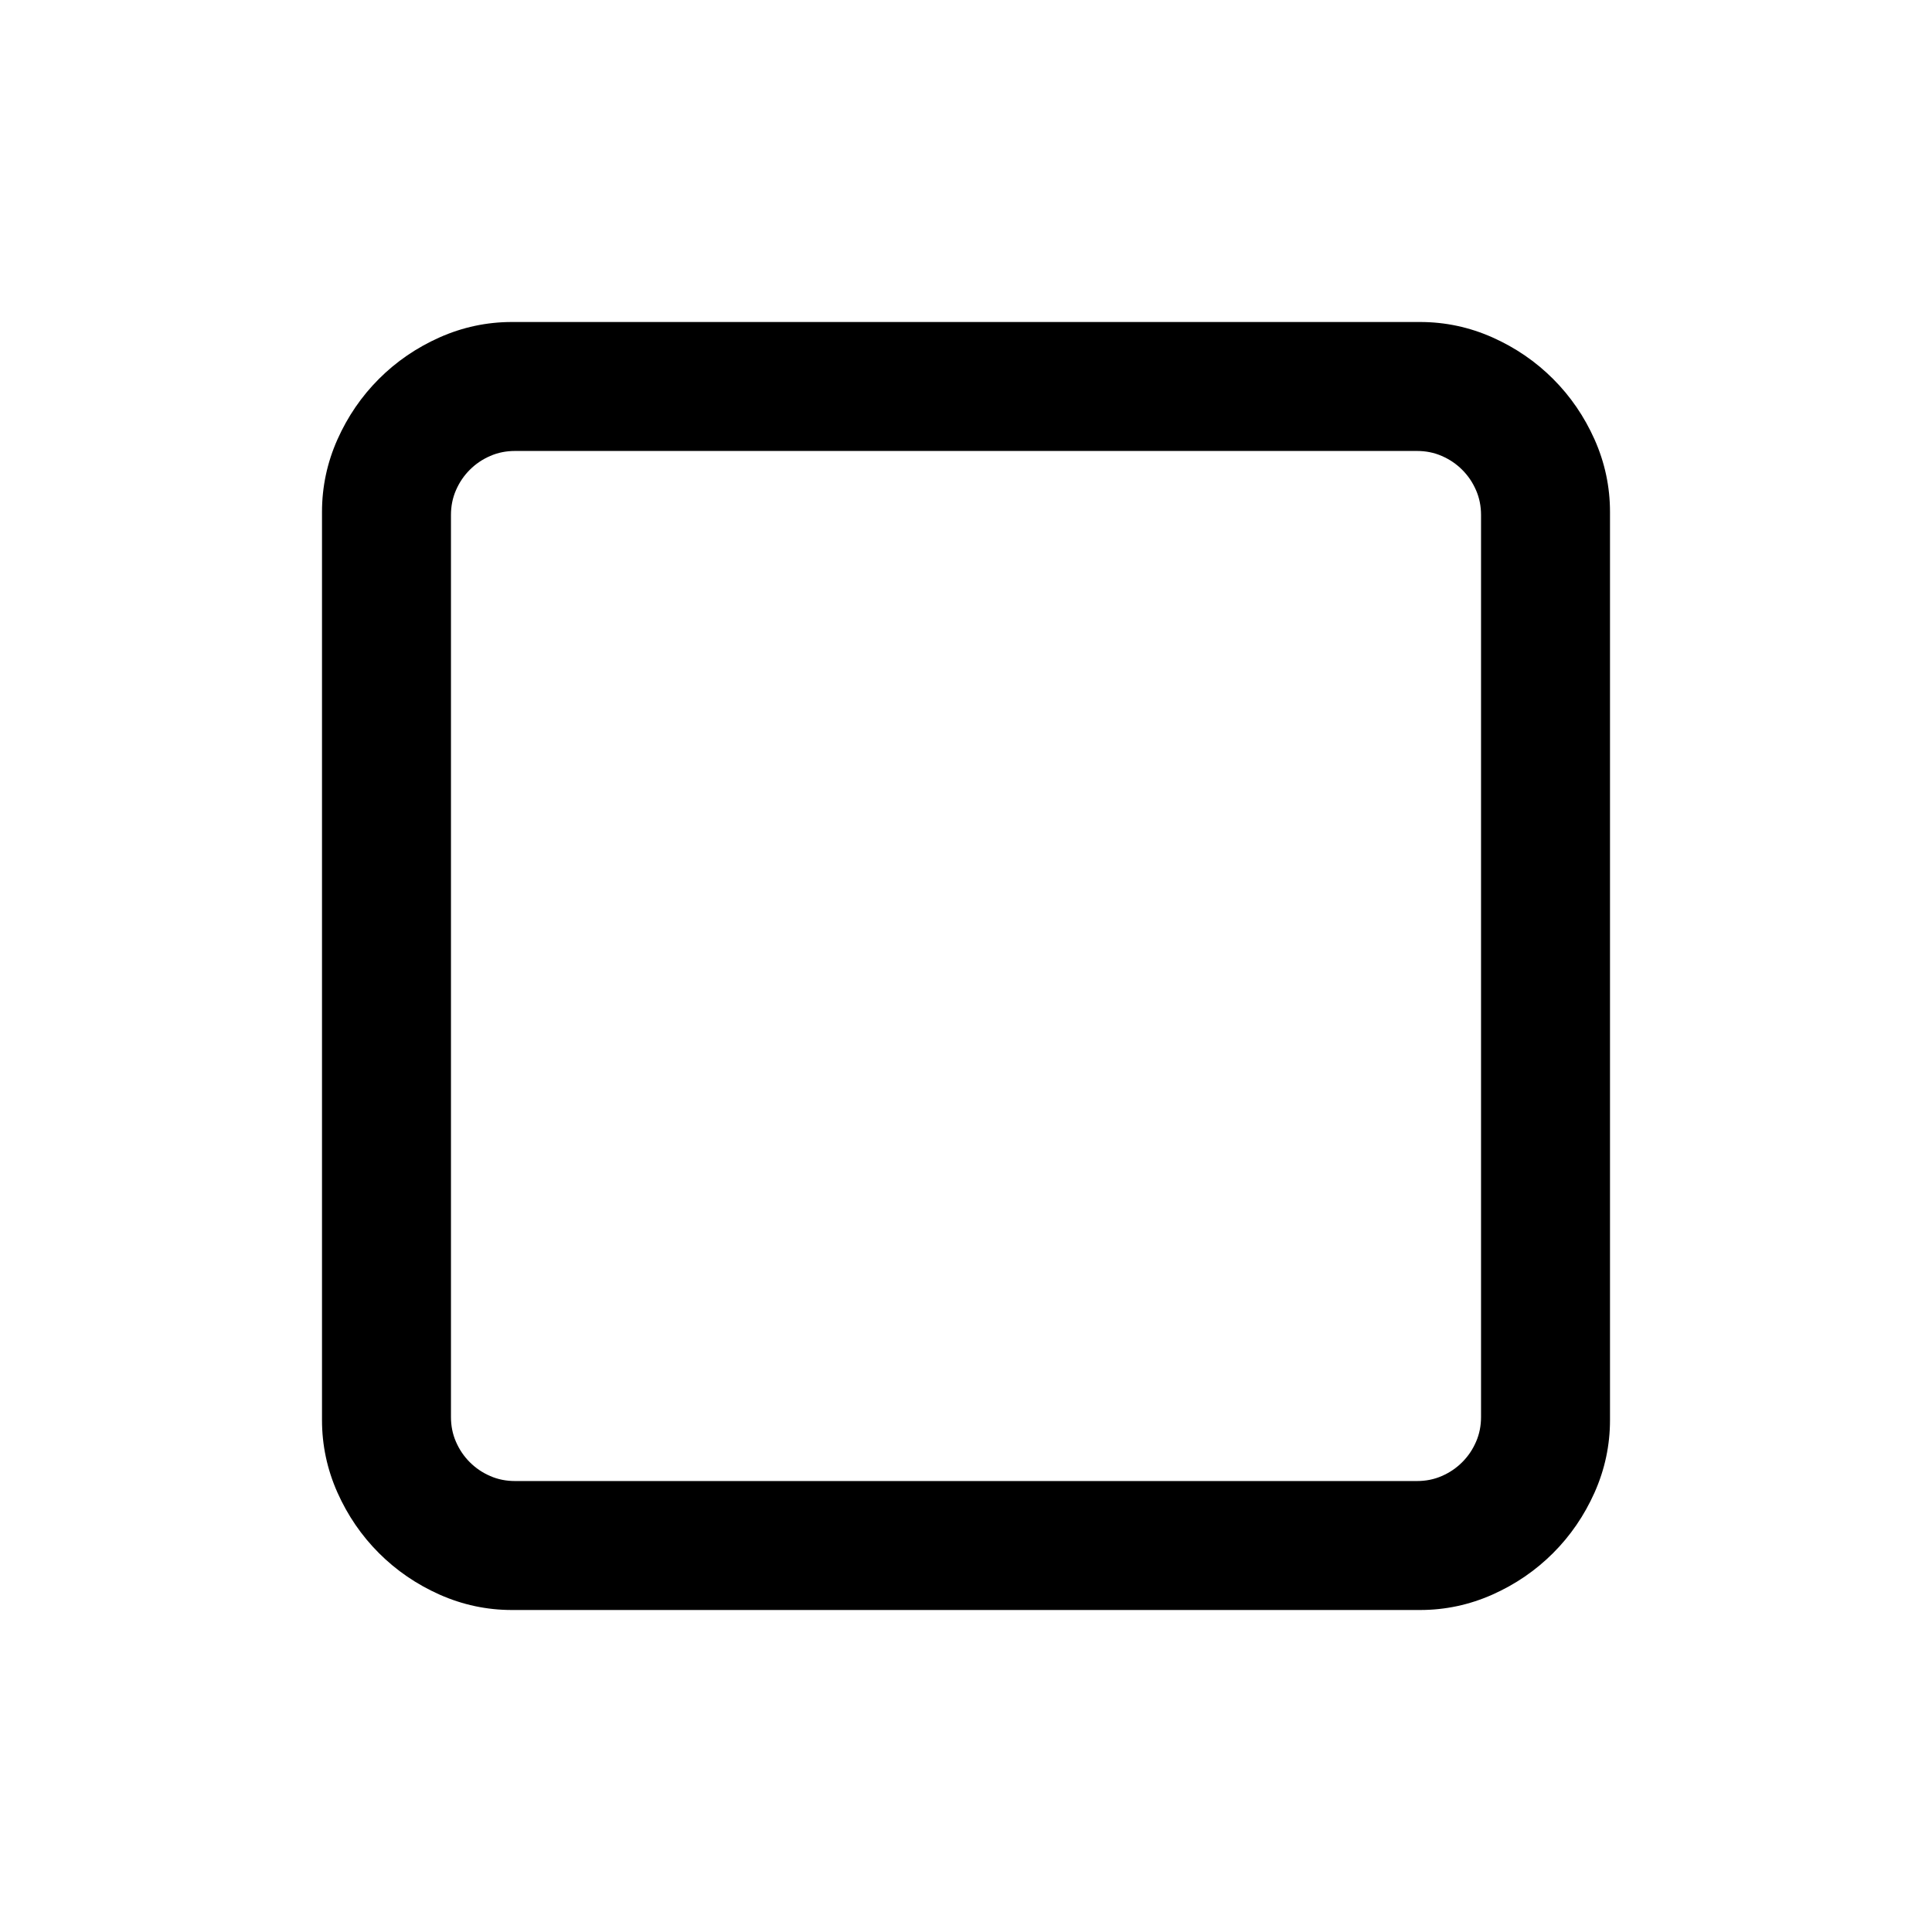
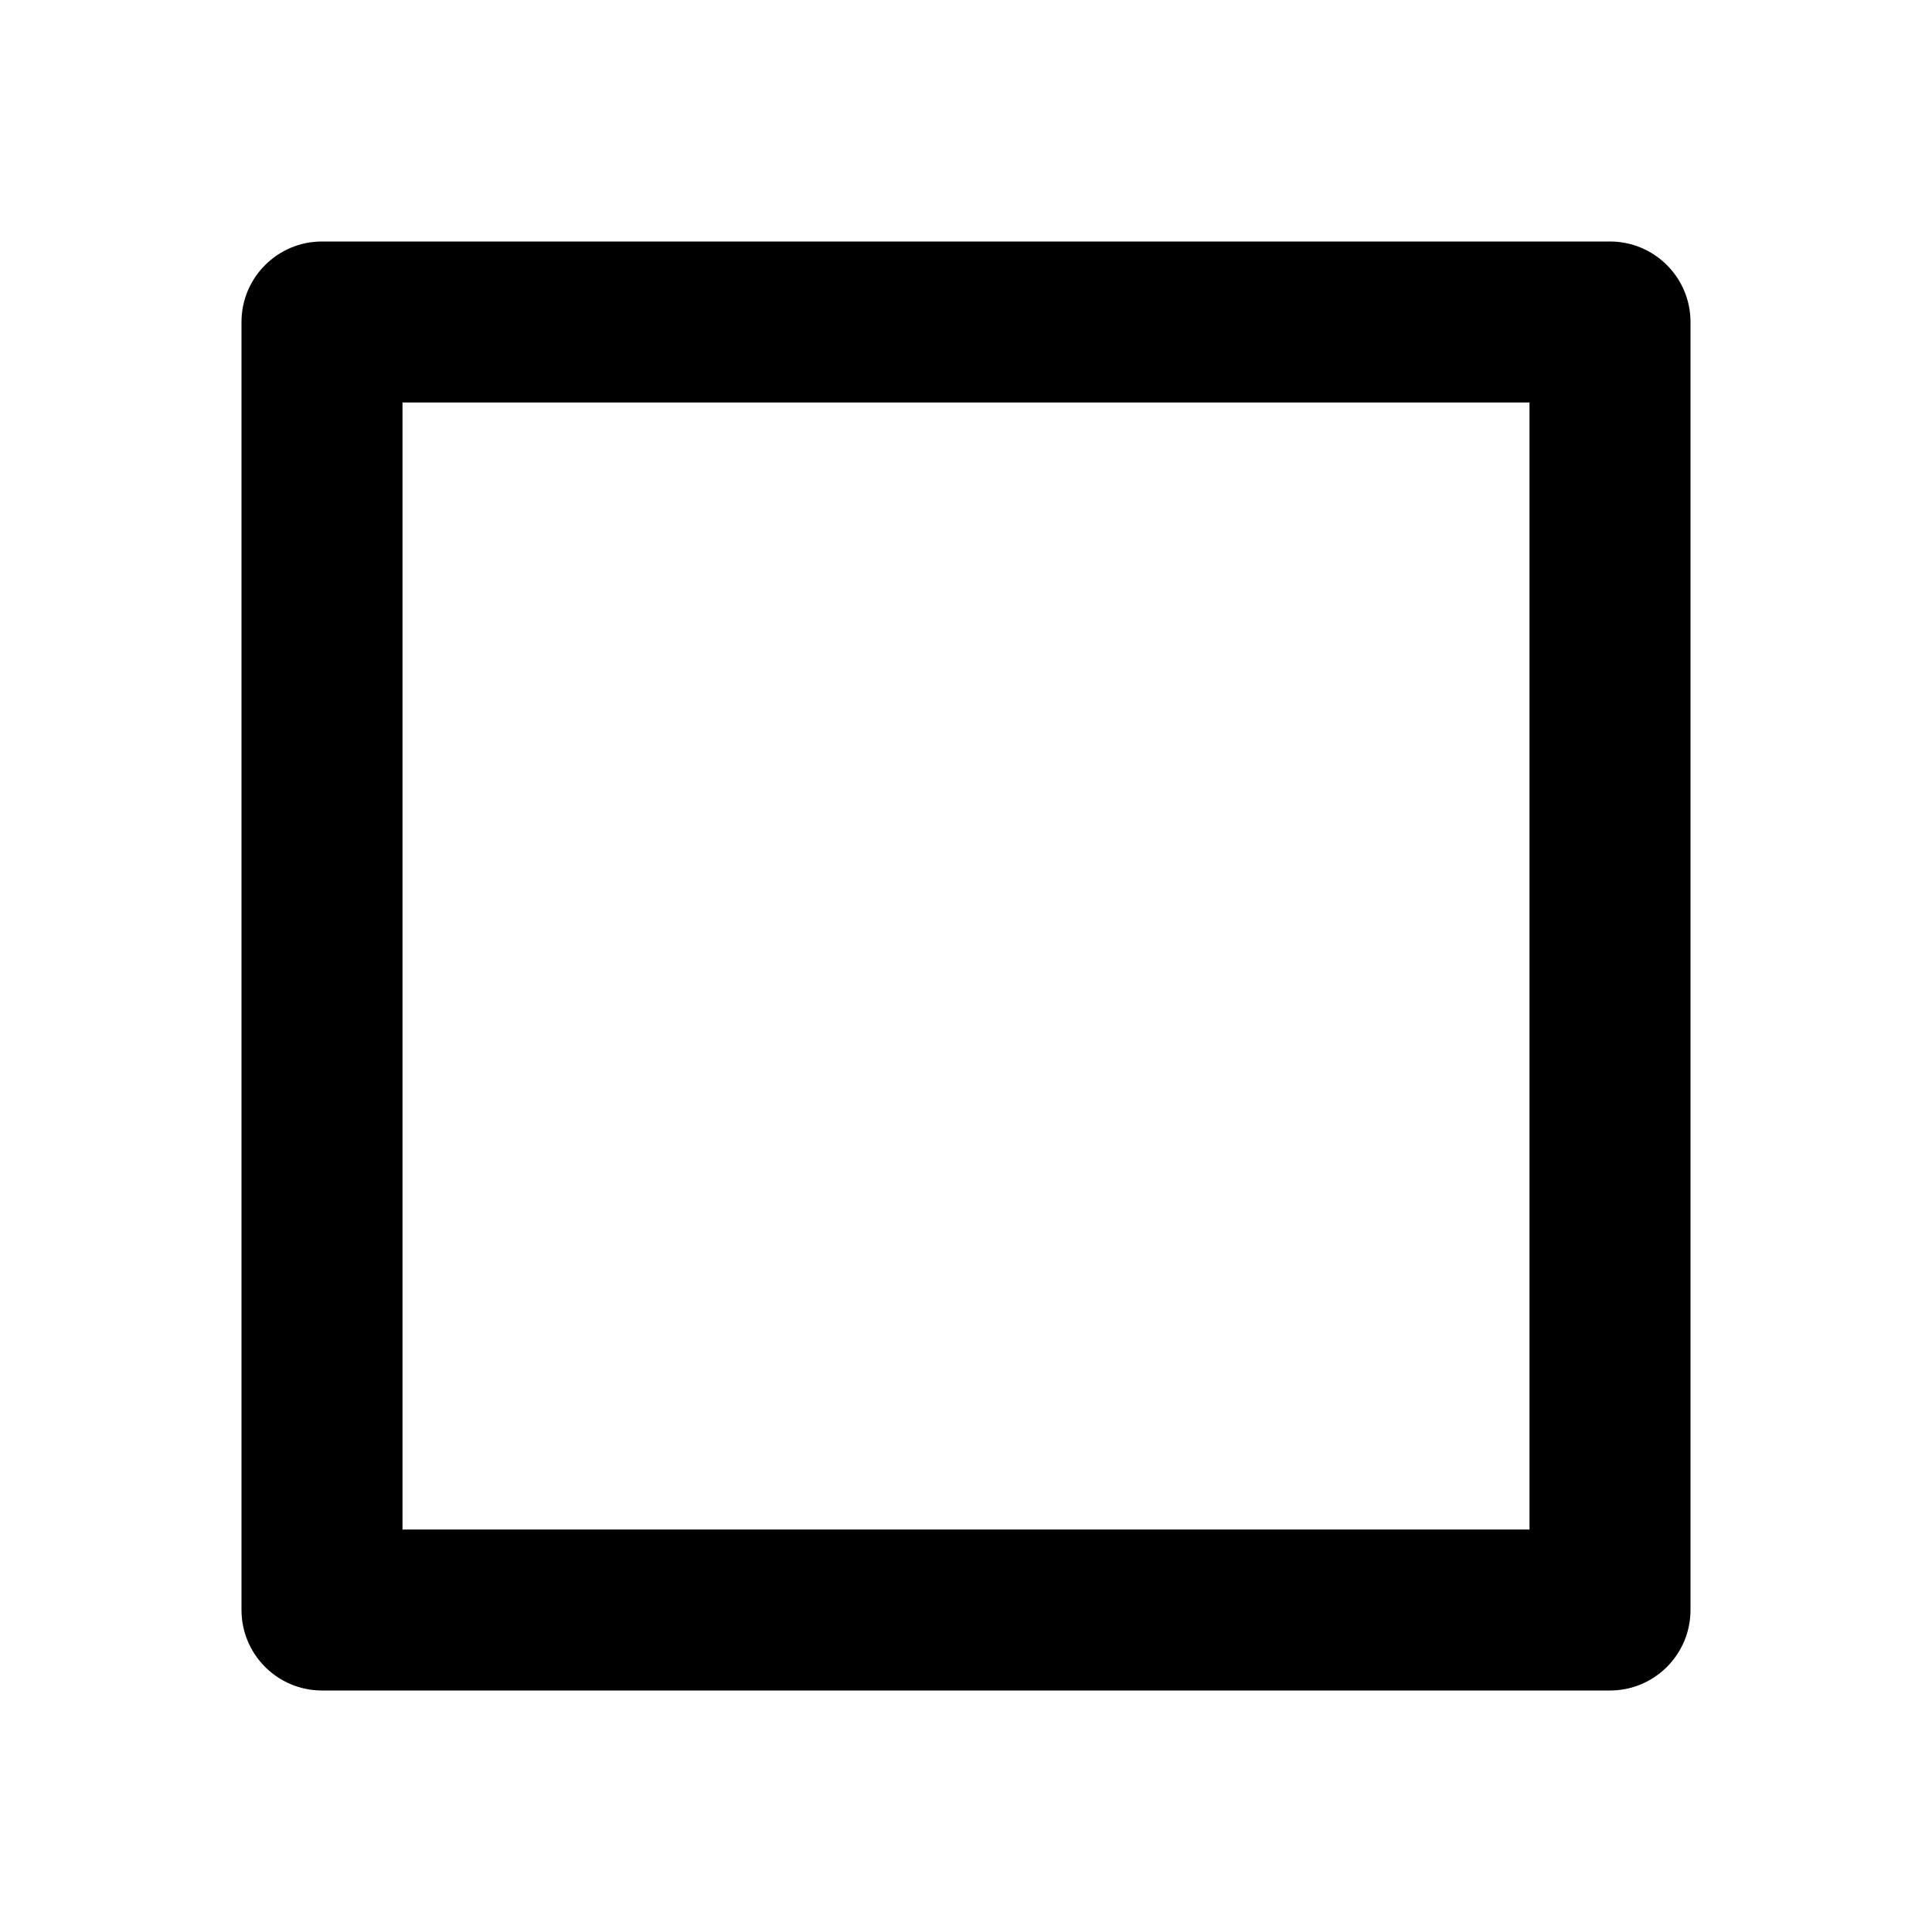
- <svg xmlns="http://www.w3.org/2000/svg" width="24px" height="24px" viewBox="0 0 24 24" version="1.1">
-   <g stroke="none" stroke-width="1" fill="none" fill-rule="evenodd">
-     <g transform="translate(-80, 0)" fill="currentColor" fill-rule="nonzero">
-       <g id="maximize" transform="translate(80, 0)">
-         <path d="M17.641,20 C17.953,20 18.253,19.936 18.539,19.809 C18.826,19.681 19.077,19.509 19.293,19.293 C19.509,19.077 19.681,18.826 19.809,18.539 C19.936,18.253 20,17.953 20,17.641 L20,17.641 L20,6.359 C20,6.047 19.936,5.747 19.809,5.461 C19.681,5.174 19.509,4.923 19.293,4.707 C19.077,4.491 18.826,4.319 18.539,4.191 C18.253,4.064 17.953,4 17.641,4 L17.641,4 L6.359,4 C6.047,4 5.747,4.064 5.461,4.191 C5.174,4.319 4.923,4.491 4.707,4.707 C4.491,4.923 4.319,5.174 4.191,5.461 C4.064,5.747 4,6.047 4,6.359 L4,6.359 L4,17.641 C4,17.953 4.064,18.253 4.191,18.539 C4.319,18.826 4.491,19.077 4.707,19.293 C4.923,19.509 5.174,19.681 5.461,19.809 C5.747,19.936 6.047,20 6.359,20 L6.359,20 L17.641,20 Z M17.602,18.398 L6.398,18.398 C6.289,18.398 6.186,18.378 6.09,18.336 C5.993,18.294 5.909,18.237 5.836,18.164 C5.763,18.091 5.706,18.007 5.664,17.91 C5.622,17.814 5.602,17.711 5.602,17.602 L5.602,17.602 L5.602,6.398 C5.602,6.289 5.622,6.186 5.664,6.09 C5.706,5.993 5.763,5.909 5.836,5.836 C5.909,5.763 5.993,5.706 6.09,5.664 C6.186,5.622 6.289,5.602 6.398,5.602 L6.398,5.602 L17.602,5.602 C17.711,5.602 17.814,5.622 17.91,5.664 C18.007,5.706 18.091,5.763 18.164,5.836 C18.237,5.909 18.294,5.993 18.336,6.09 C18.378,6.186 18.398,6.289 18.398,6.398 L18.398,6.398 L18.398,17.602 C18.398,17.711 18.378,17.814 18.336,17.91 C18.294,18.007 18.237,18.091 18.164,18.164 C18.091,18.237 18.007,18.294 17.91,18.336 C17.814,18.378 17.711,18.398 17.602,18.398 L17.602,18.398 Z" />
-       </g>
-     </g>
-   </g>
+ <svg xmlns="http://www.w3.org/2000/svg" viewBox="0 0 24 24" fill="currentColor">
+   <path d="M4 3H20C20.552 3 21 3.448 21 4V20C21 20.552 20.552 21 20 21H4C3.448 21 3 20.552 3 20V4C3 3.448 3.448 3 4 3ZM5 5V19H19V5H5Z" />
</svg>
